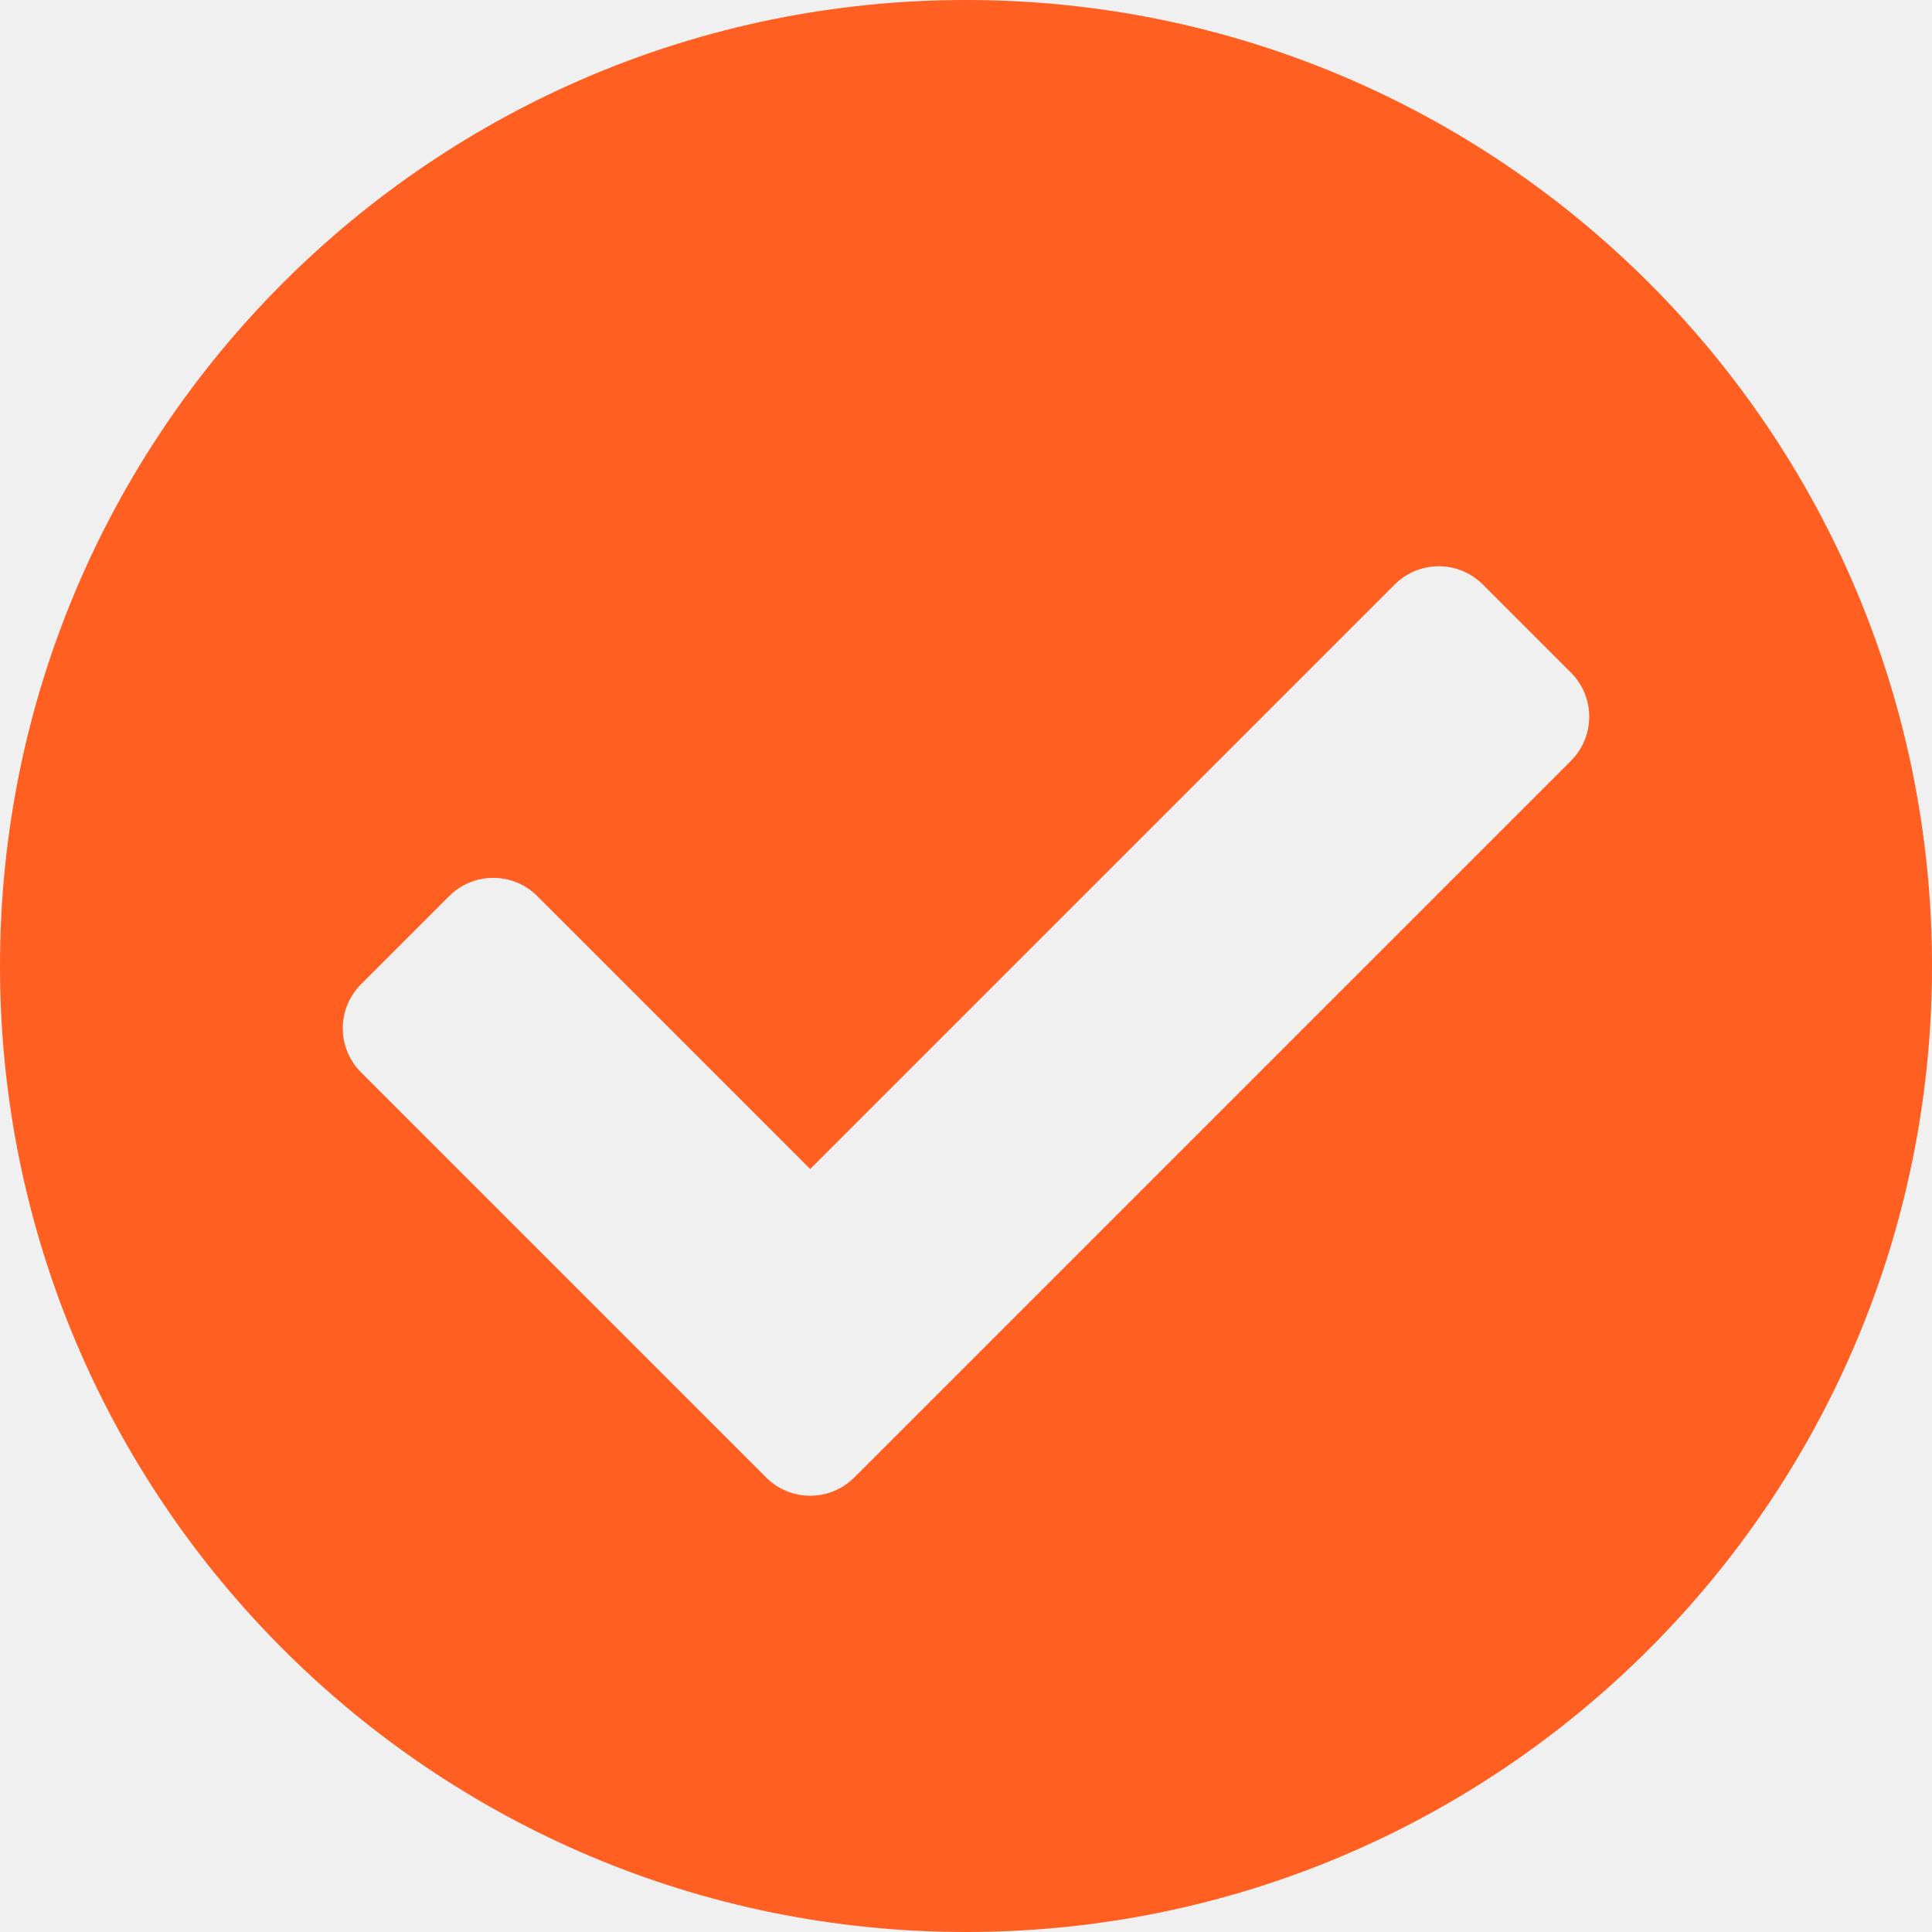
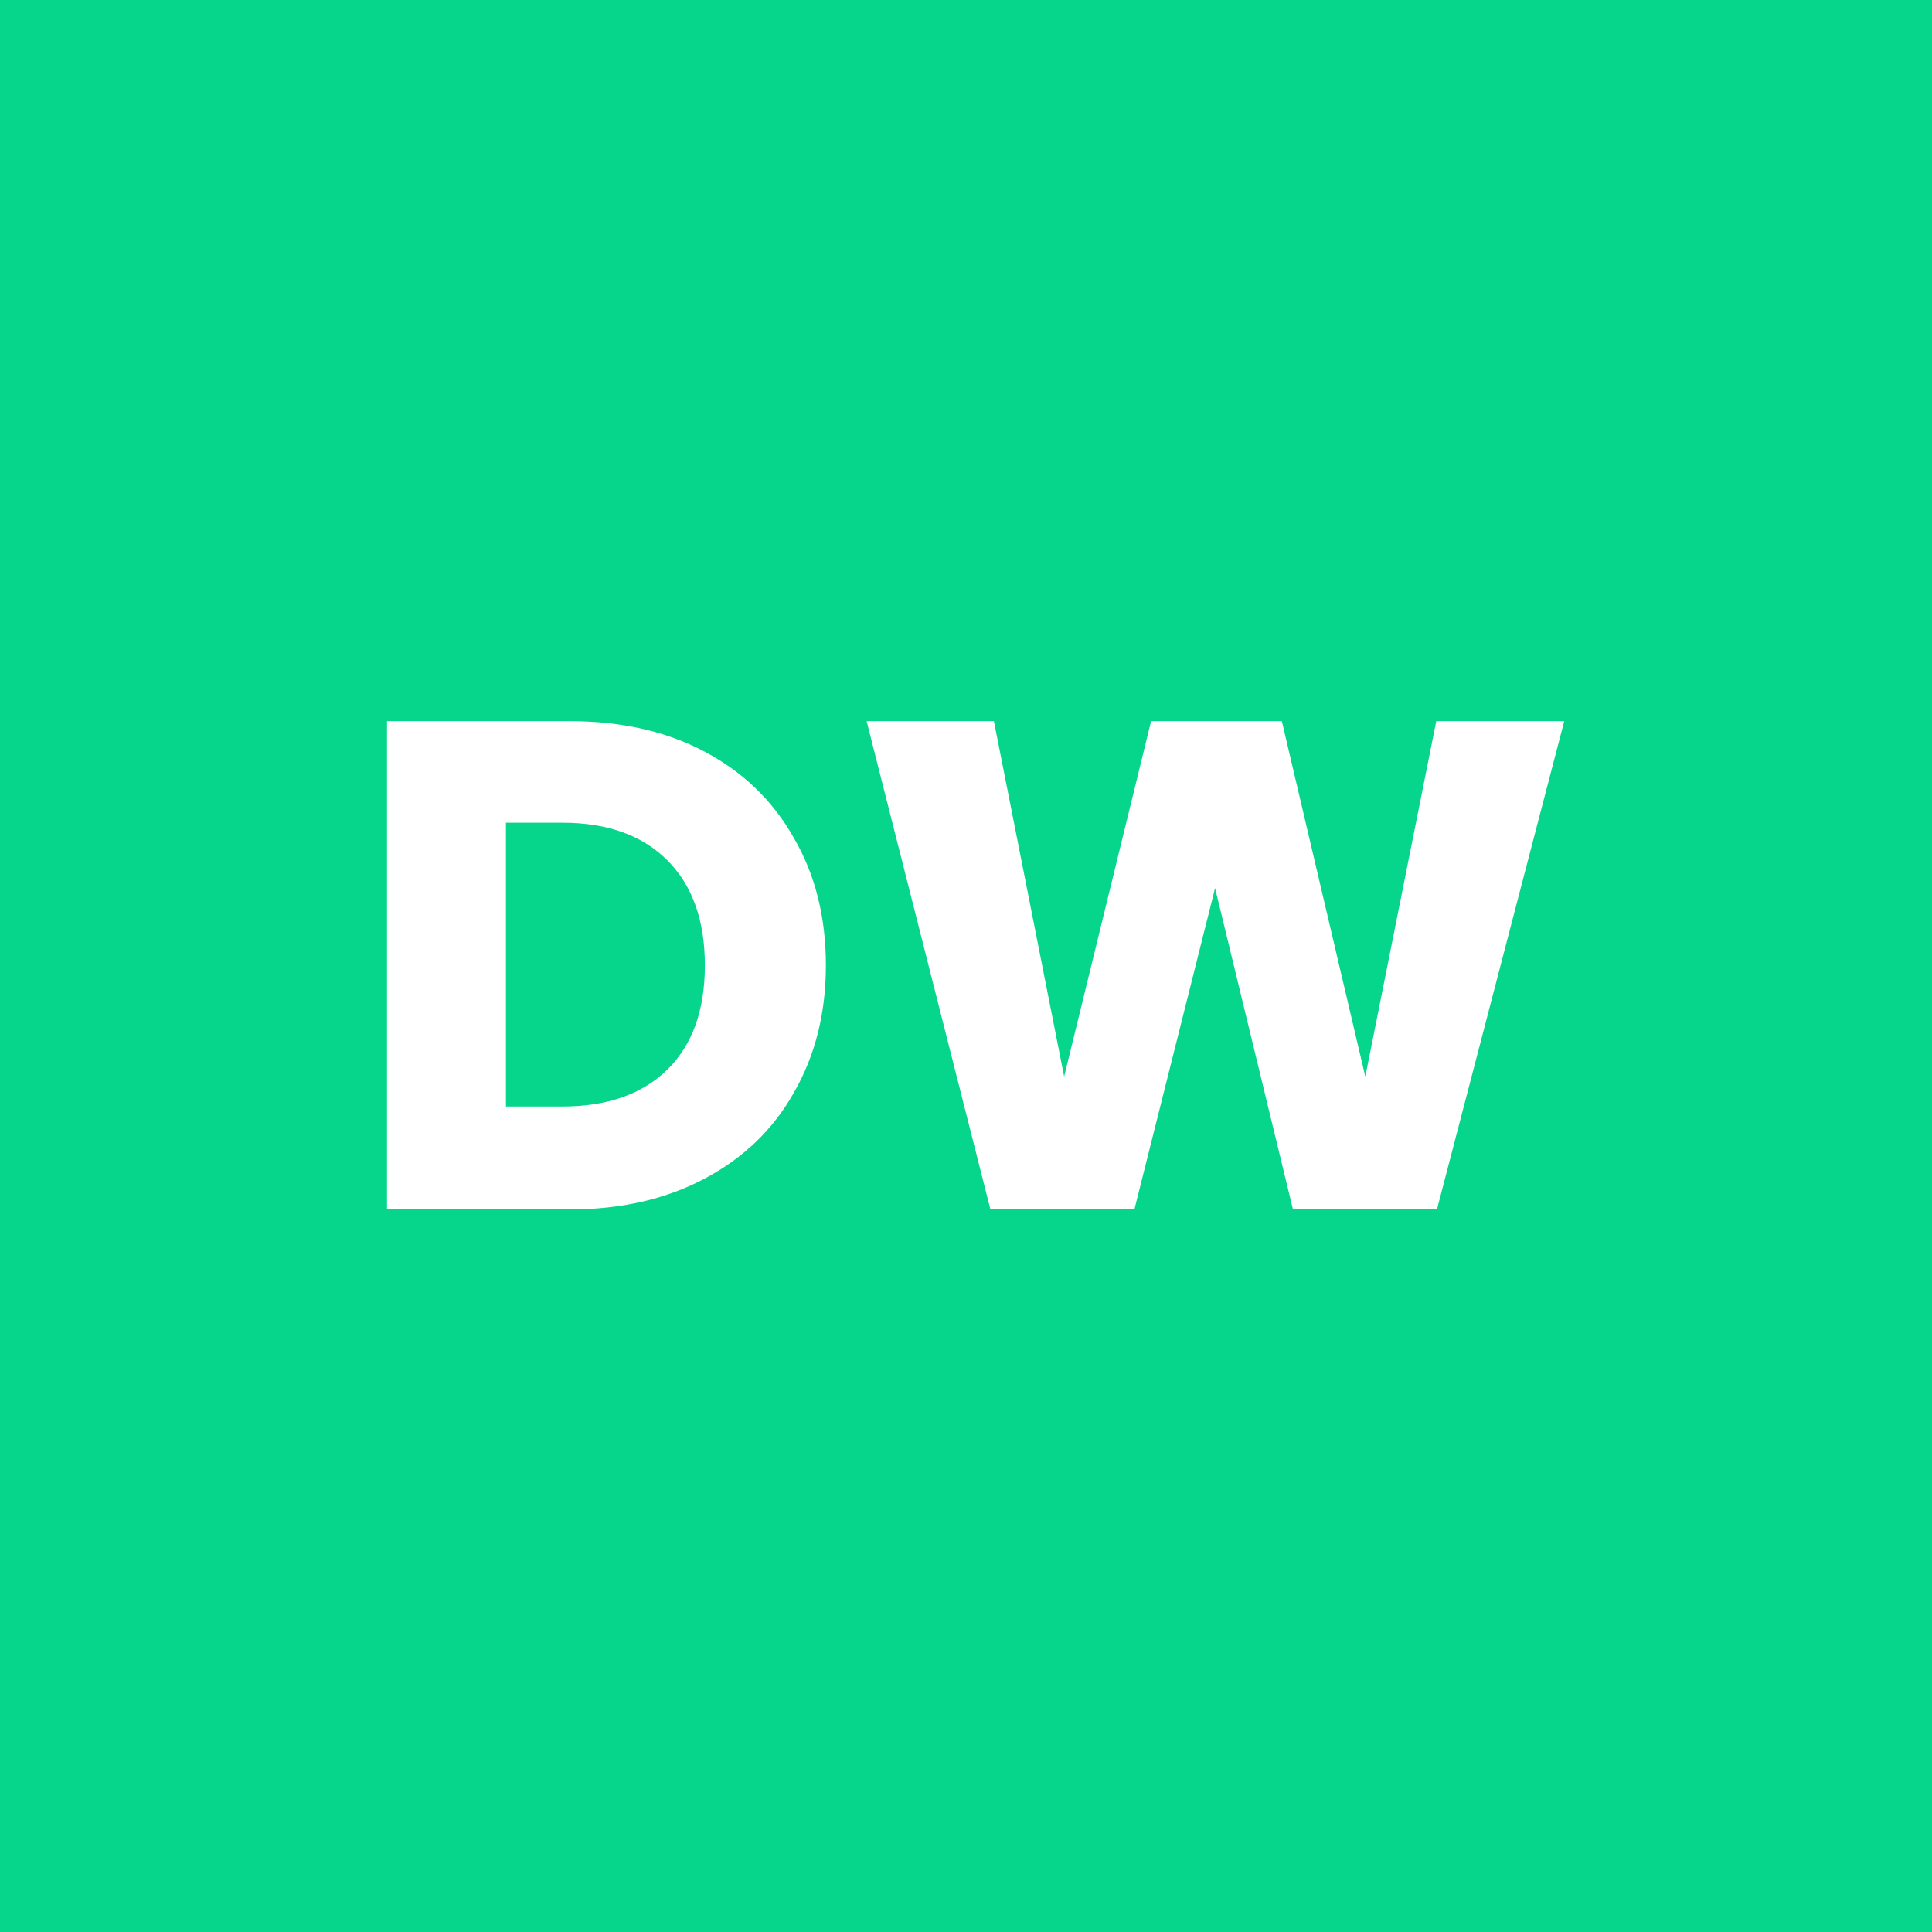
<svg xmlns="http://www.w3.org/2000/svg" width="180" height="180" viewBox="0 0 180 180" fill="none">
-   <path d="M180 90C180 139.706 139.706 180 90 180C40.294 180 0 139.706 0 90C0 40.294 40.294 0 90 0C139.706 0 180 40.294 180 90ZM79.59 137.654L146.364 70.88C148.631 68.613 148.631 64.936 146.364 62.669L138.153 54.457C135.885 52.19 132.209 52.19 129.941 54.457L75.484 108.914L50.059 83.489C47.792 81.222 44.115 81.222 41.847 83.489L33.636 91.701C31.369 93.968 31.369 97.645 33.636 99.912L71.378 137.654C73.646 139.922 77.322 139.922 79.59 137.654V137.654Z" fill="#FF5F21" />
+   <rect width="180" height="180" fill="#05D68B" />
+   <path d="M53.1 67.19C57.895 67.19 62.086 68.141 65.671 70.042C69.257 71.942 72.022 74.621 73.966 78.077C75.953 81.49 76.946 85.442 76.946 89.935C76.946 94.385 75.953 98.338 73.966 101.794C72.022 105.25 69.235 107.928 65.606 109.829C62.021 111.73 57.852 112.68 53.1 112.68H36.058V67.19H53.1ZM52.387 103.09C56.578 103.09 59.839 101.945 62.172 99.655C64.505 97.366 65.671 94.126 65.671 89.935C65.671 85.745 64.505 82.483 62.172 80.15C59.839 77.818 56.578 76.651 52.387 76.651H47.138V103.09H52.387Z" fill="white" />
+   <path d="M145.736 67.19L133.877 112.68H120.464L113.206 82.742L105.689 112.68H92.276L80.741 67.19H92.6L99.144 100.303L107.244 67.19H119.427L127.203 100.303L133.812 67.19H145.736Z" fill="white" />
</svg>
